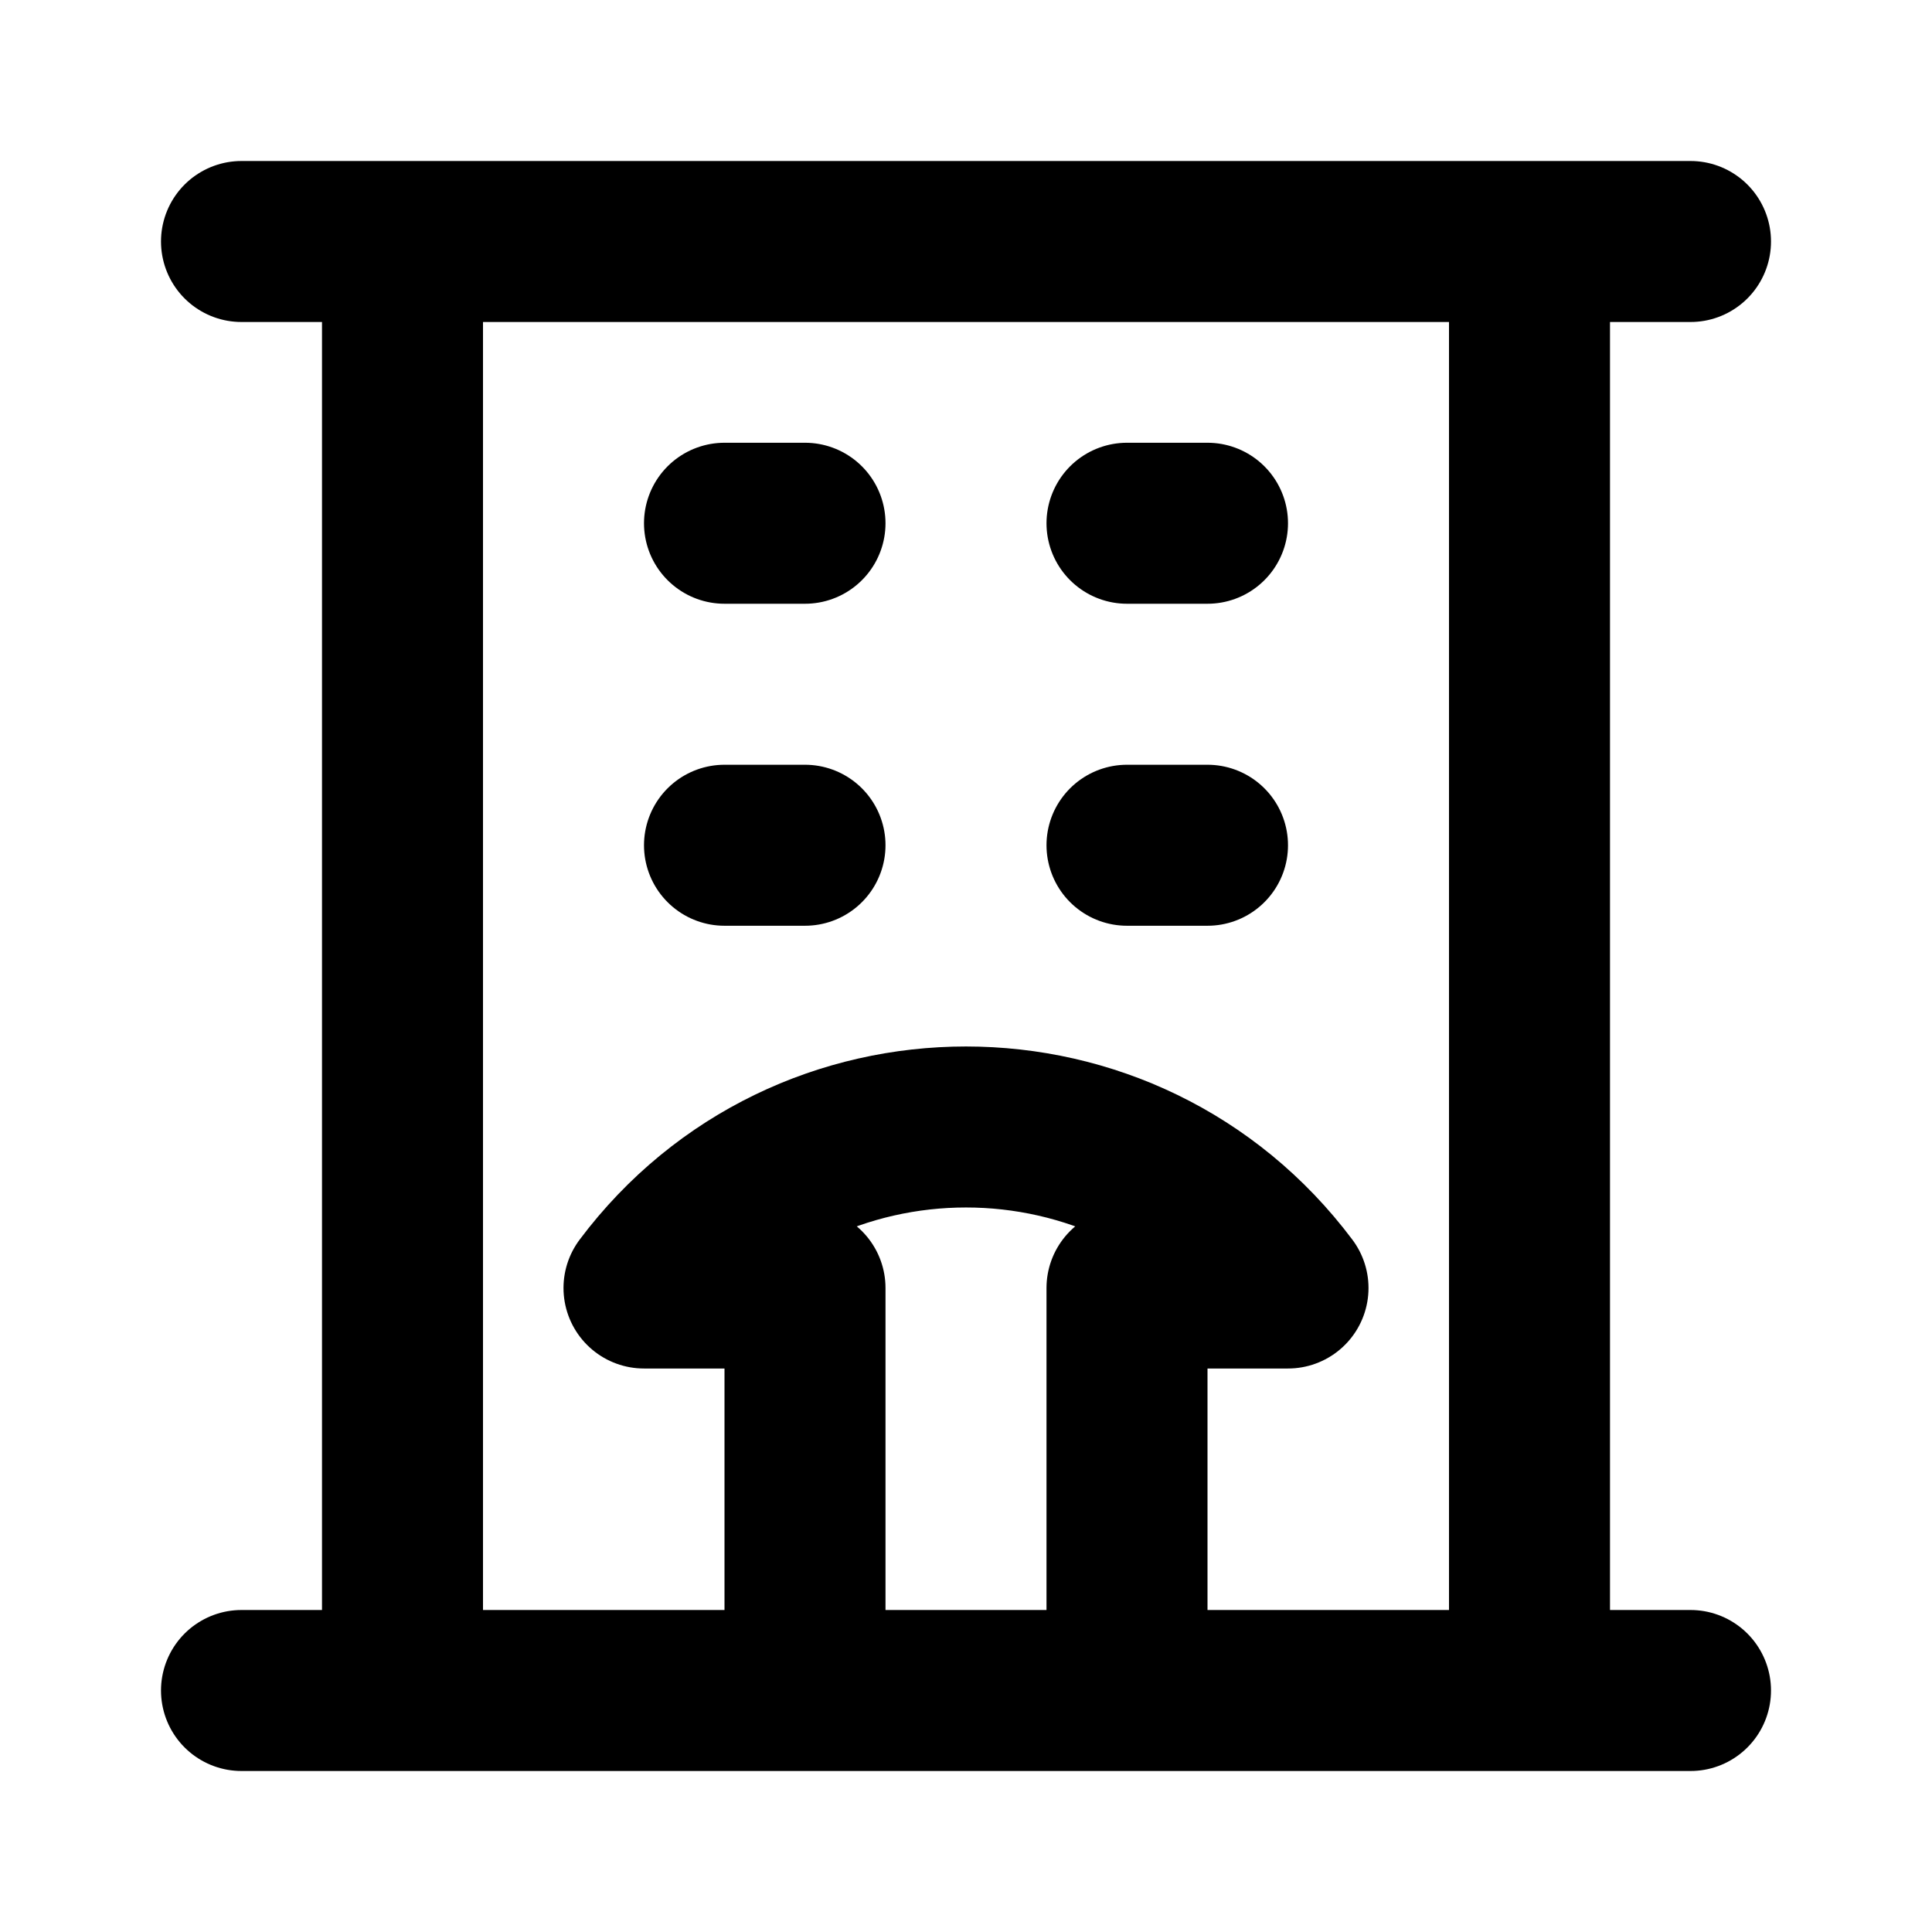
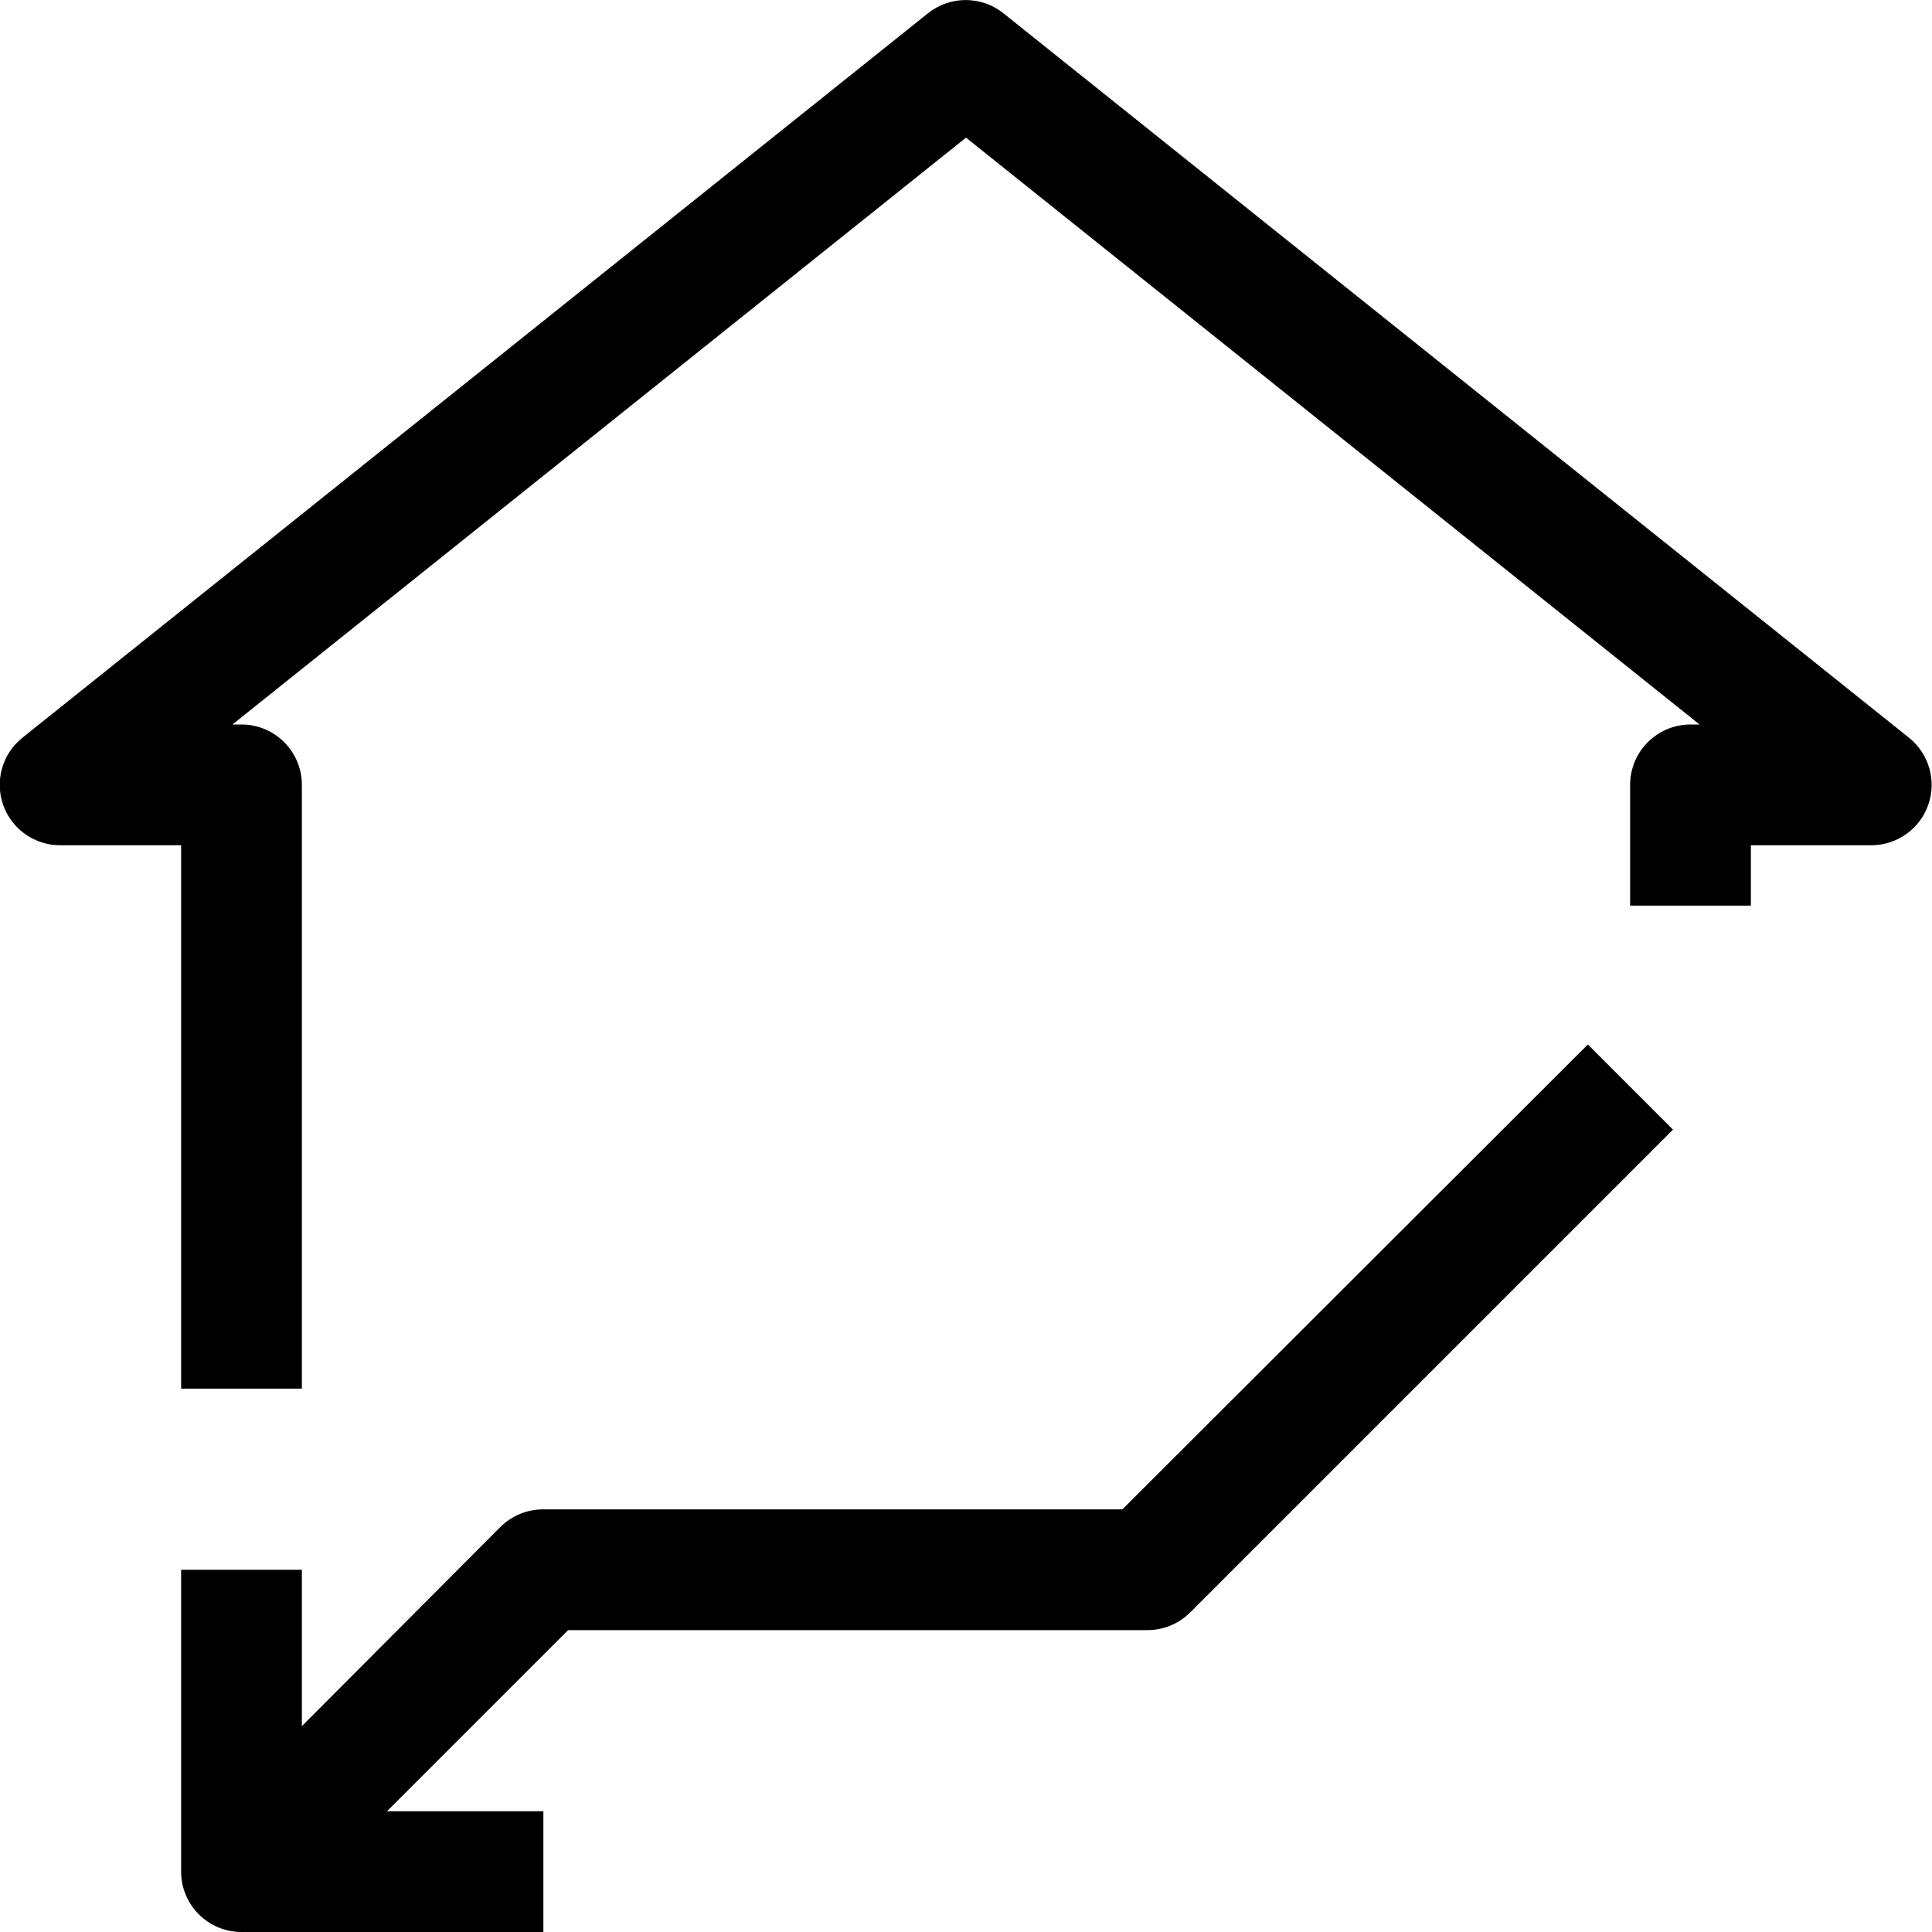
- <svg xmlns="http://www.w3.org/2000/svg" width="800px" height="800px" viewBox="0 0 24 24" fill="none">
-   <path d="M3 21H5M5 21H10M5 21V3M10 21H14M10 21V16L8 16C10 13.333 14 13.333 16 16L14 16V21M14 21H19M19 21H21M19 21V3M3 3H5M5 3H19M19 3H21M9 6.5H10M14 6.5H15M9 10.5H10M14 10.5H15" stroke="#000000" stroke-width="2" stroke-linecap="round" stroke-linejoin="round" />
+ <svg xmlns="http://www.w3.org/2000/svg" viewBox="0 0 32 32">
+   <g data-name="35-House-Arrow Down">
+     <path d="m31.62 12.22-15-12a1 1 0 0 0-1.25 0l-15 12A1 1 0 0 0 1 14h2v9h2V13a1 1 0 0 0-1-1h-.15L16 2.28 28.15 12H28a1 1 0 0 0-1 1v2h2v-1h2a1 1 0 0 0 .62-1.78zM18.59 25H9a1 1 0 0 0-.71.29L5 28.59V26H3v5a1 1 0 0 0 1 1h5v-2H6.41l3-3H19a1 1 0 0 0 .71-.29l8-8-1.41-1.41z" />
+   </g>
</svg>
